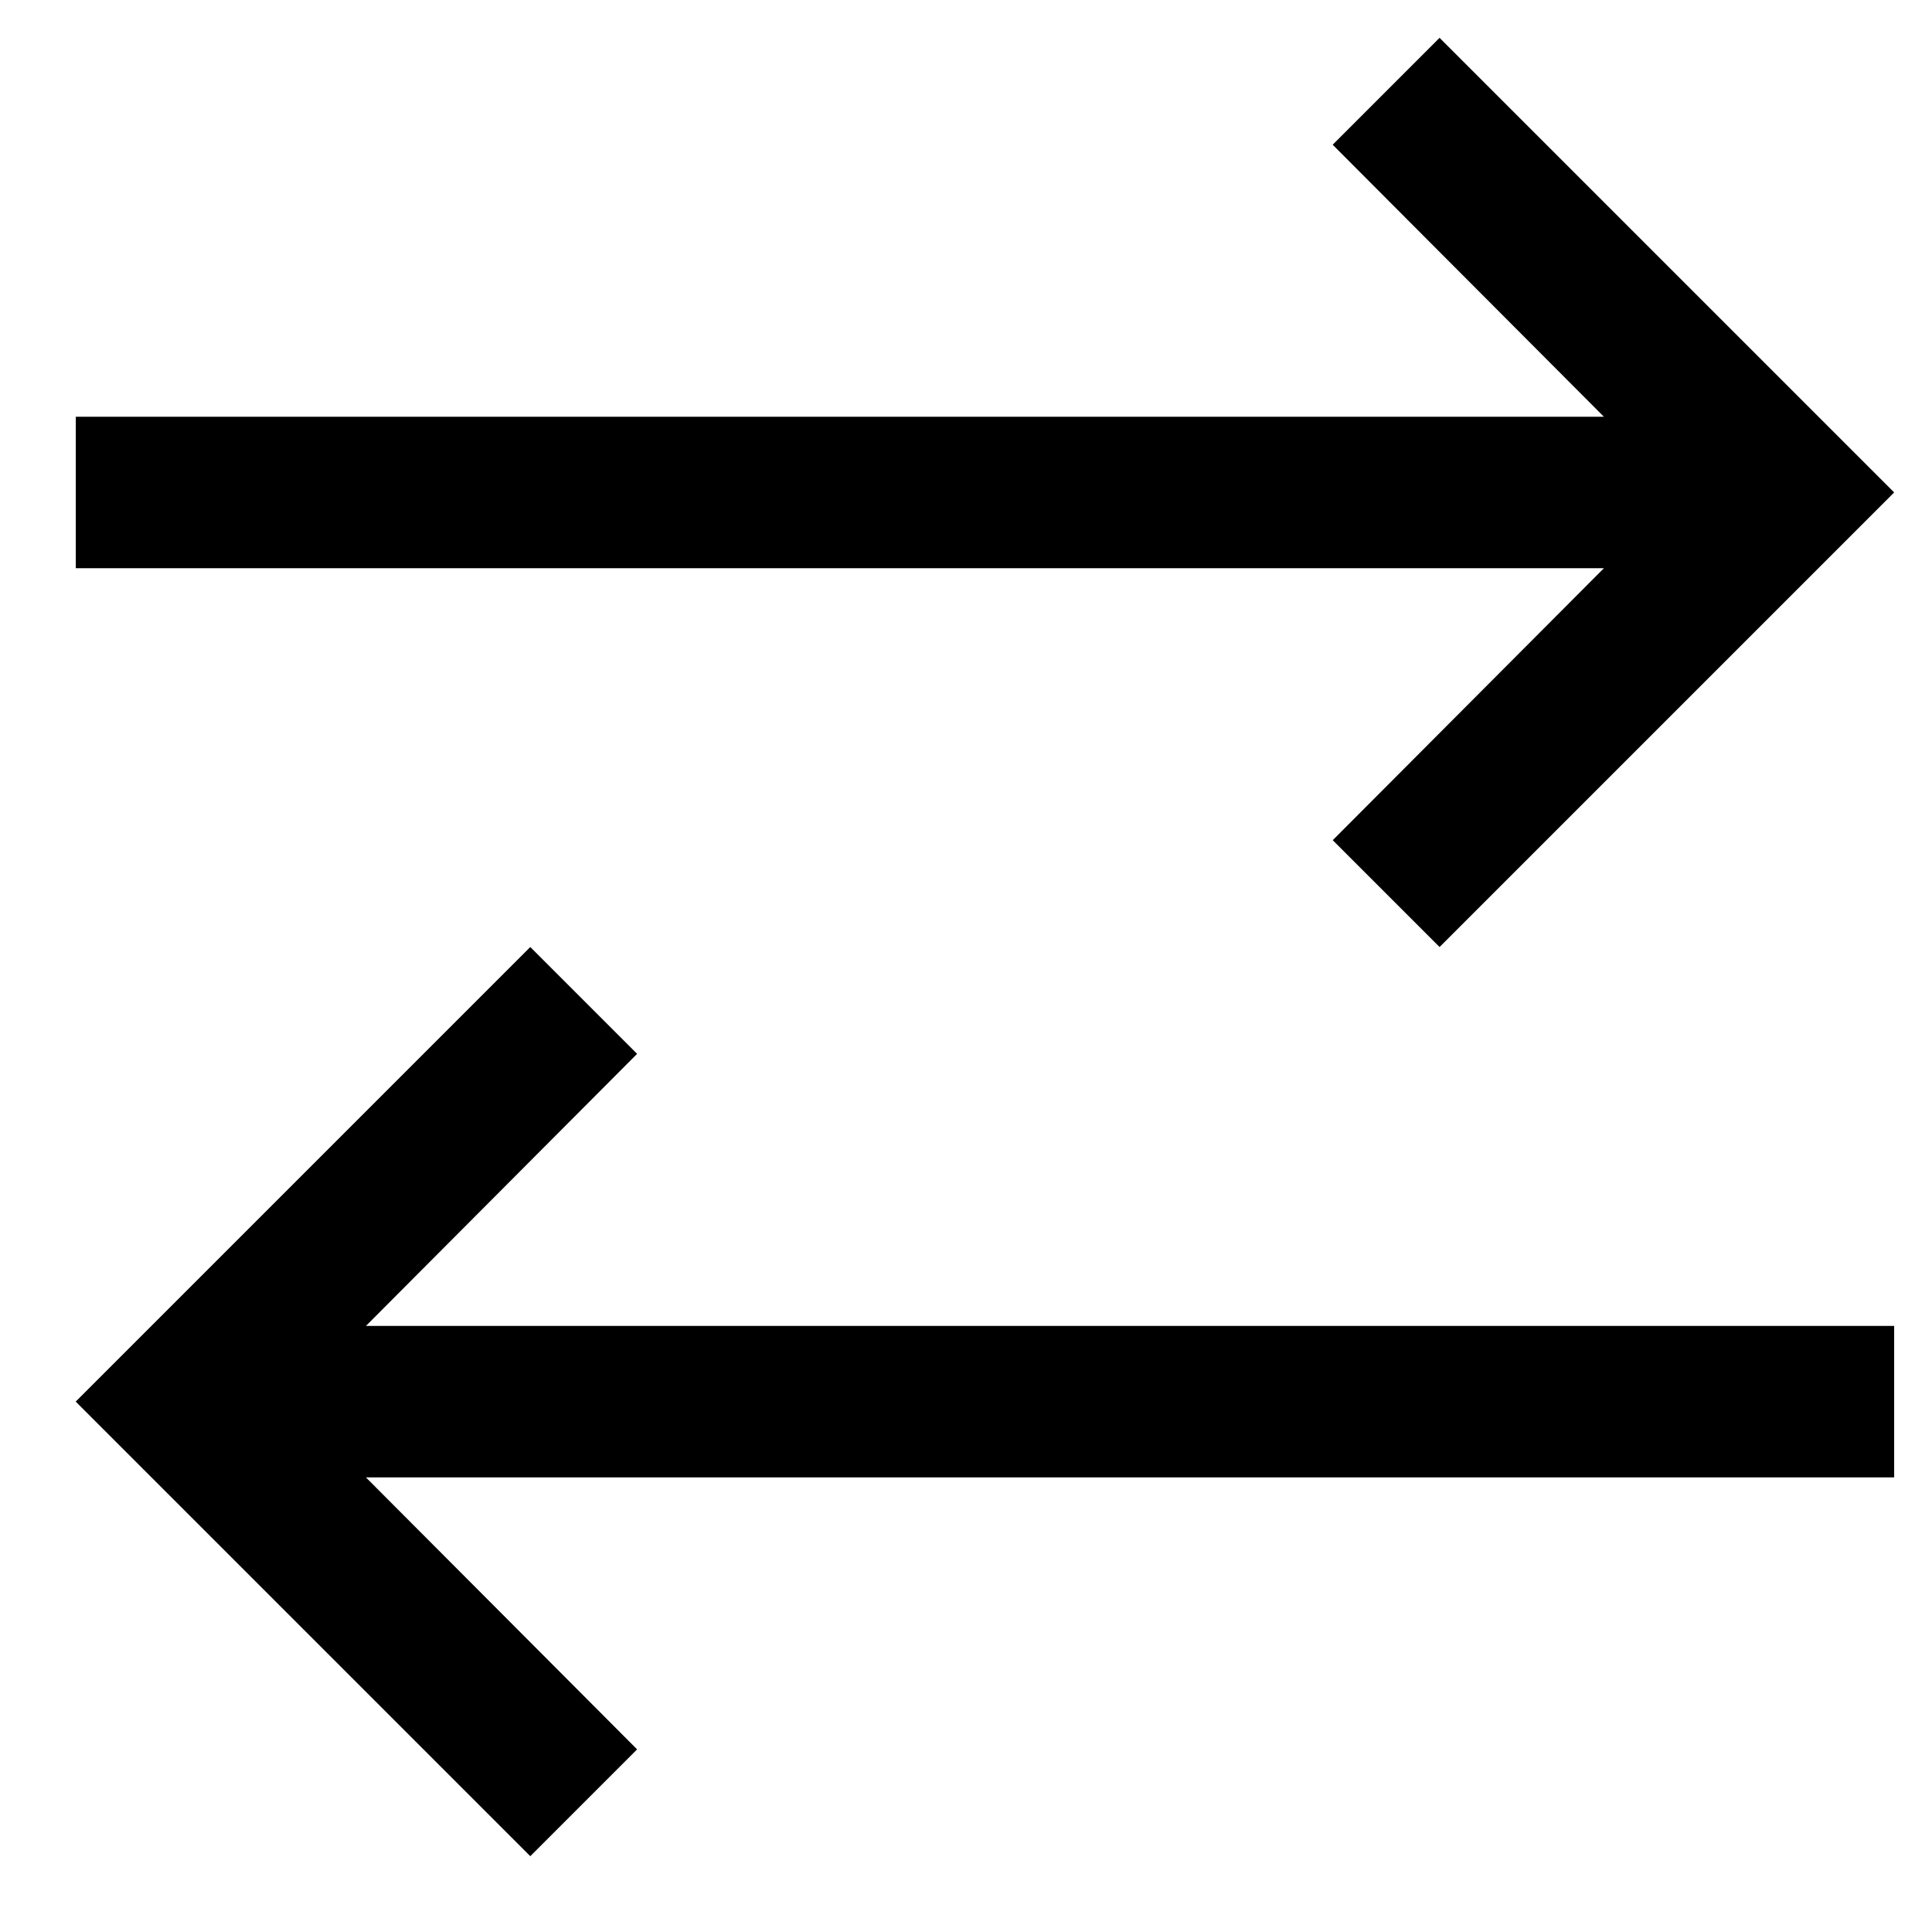
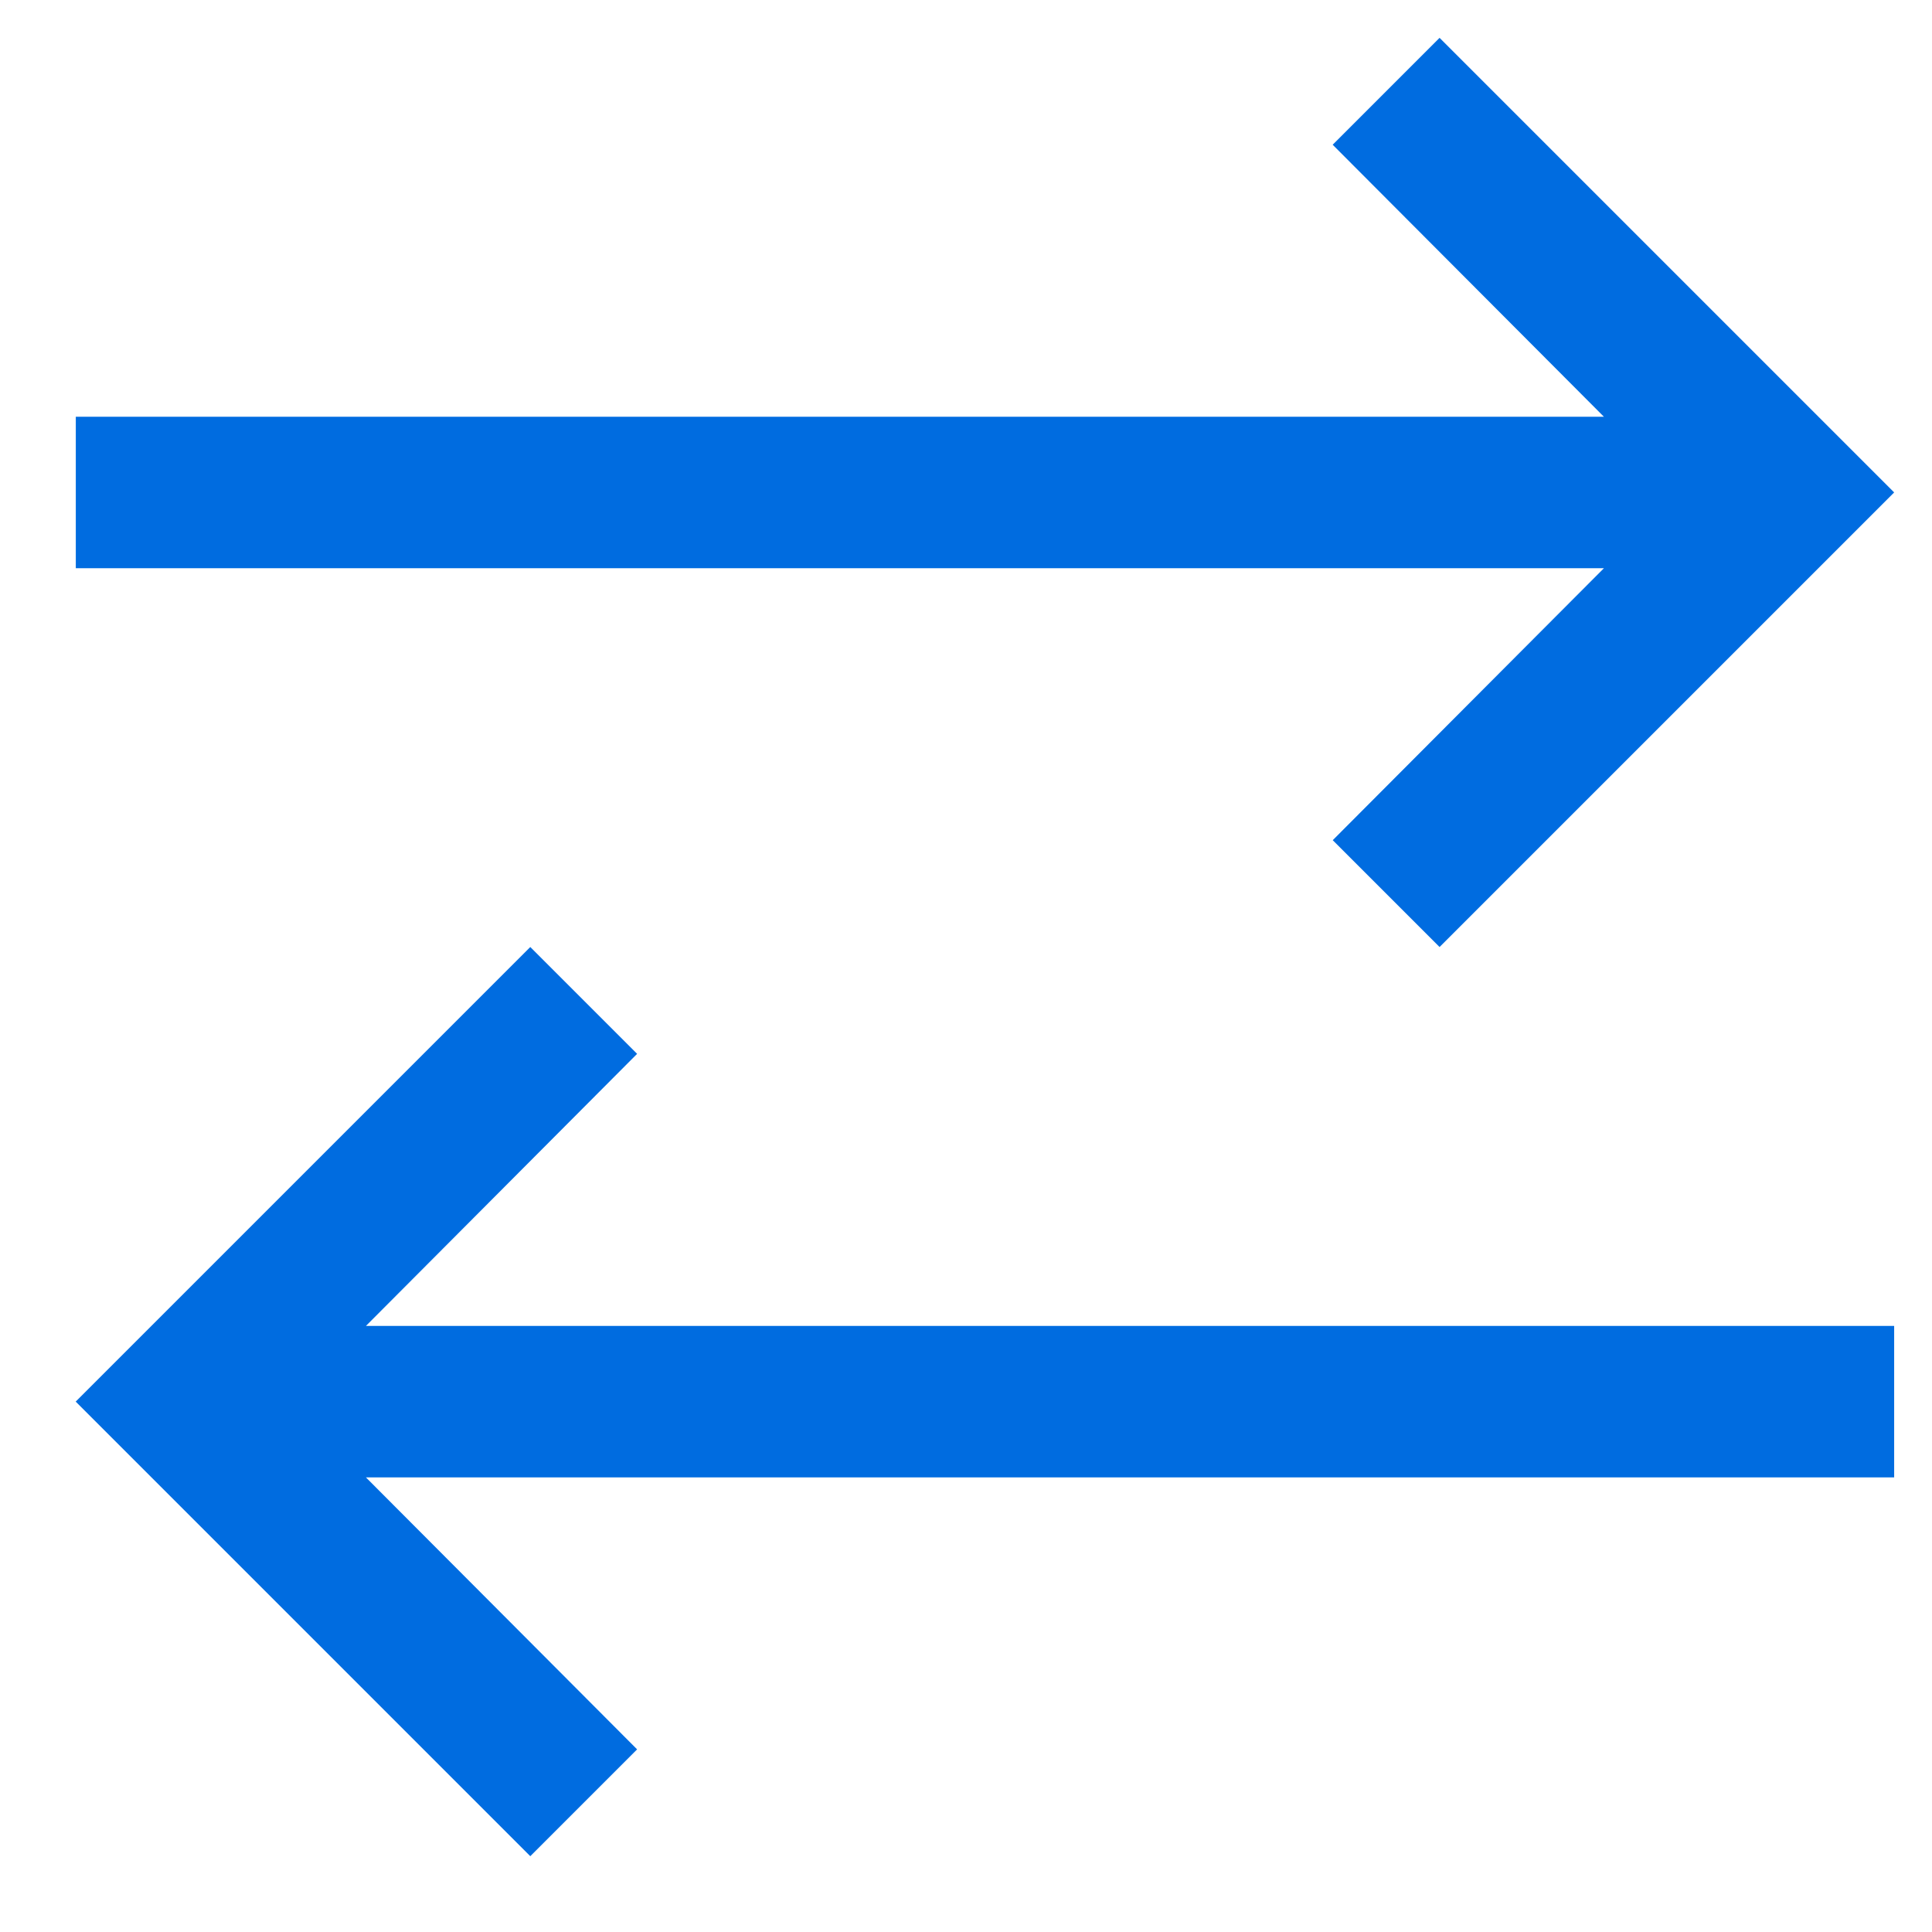
<svg xmlns="http://www.w3.org/2000/svg" viewBox="0 0 17 17" aria-hidden="true">
-   <path fill="currentColor" fill-rule="evenodd" d="M11.726 1.273l2.387 2.394H.667V5h13.446l-2.386 2.393.94.94 4-4-4-4-.94.94zM.666 12.333l4 4 .94-.94L3.22 13h13.447v-1.333H3.22l2.386-2.394-.94-.94-4 4z" clip-rule="evenodd" />
+   <path fill="#006ce0" fill-rule="evenodd" d="M11.726 1.273l2.387 2.394H.667V5h13.446l-2.386 2.393.94.94 4-4-4-4-.94.94zM.666 12.333l4 4 .94-.94L3.22 13h13.447v-1.333H3.22l2.386-2.394-.94-.94-4 4z" clip-rule="evenodd" />
</svg>
